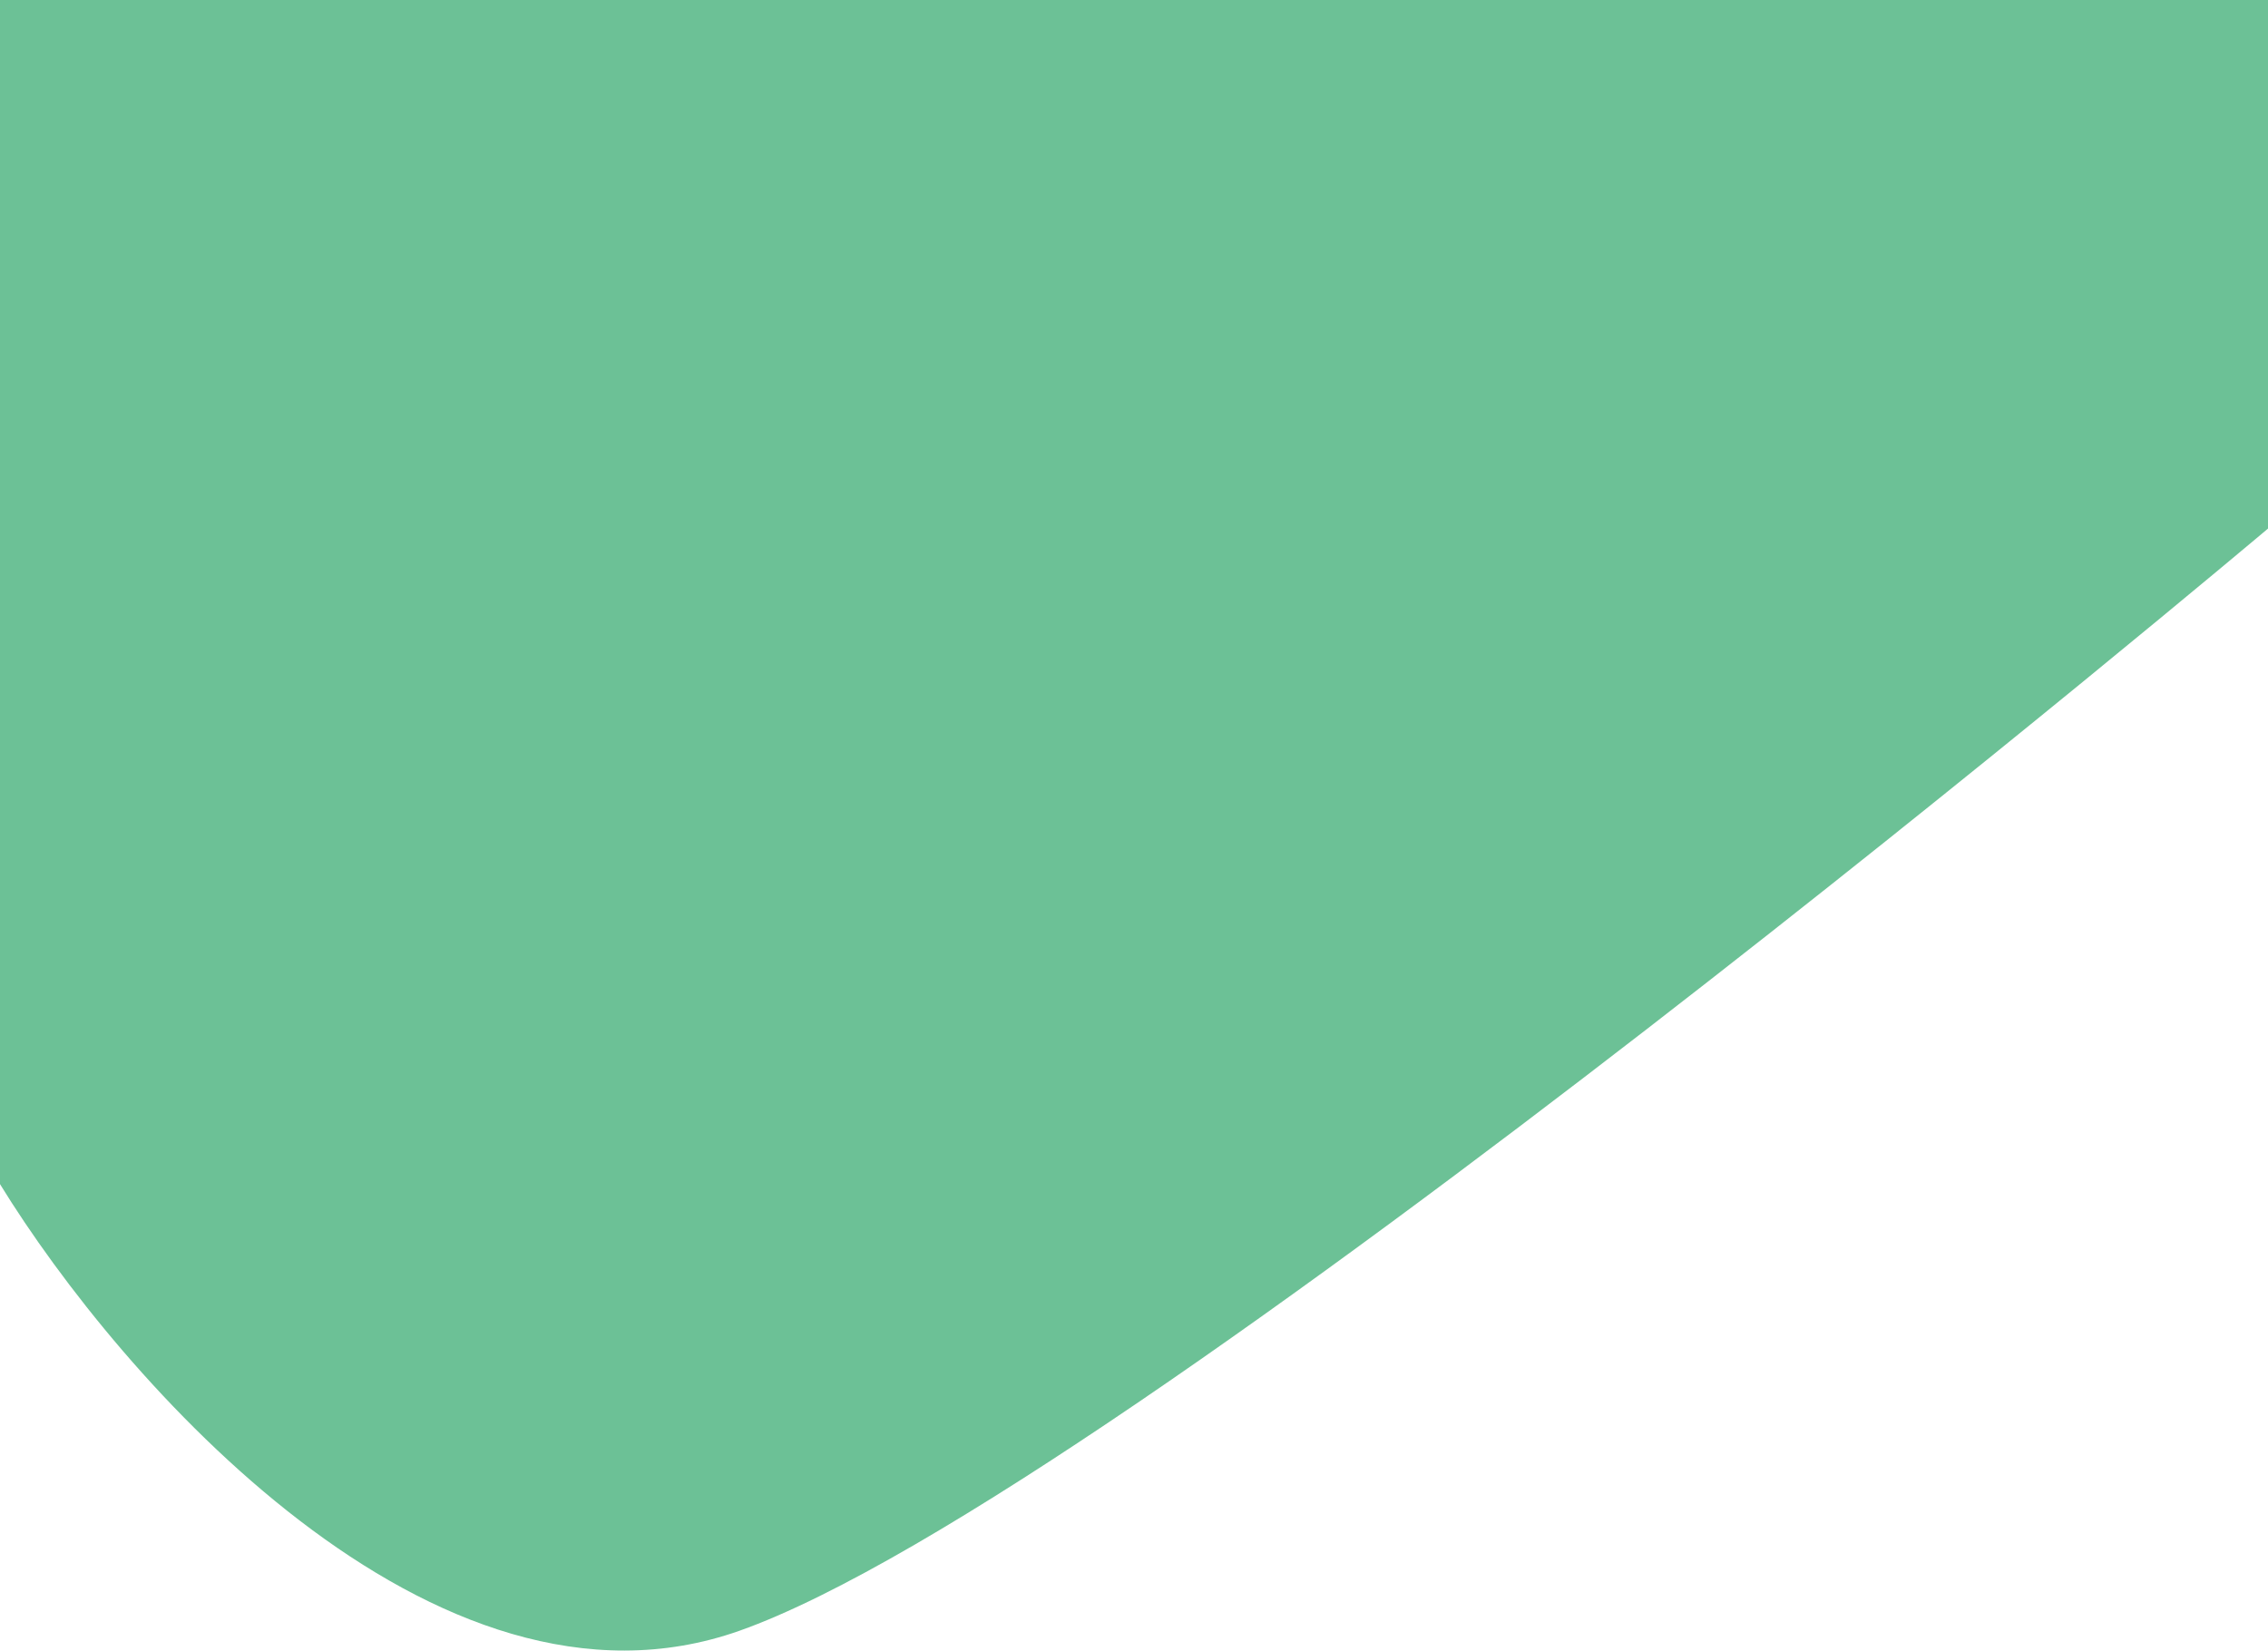
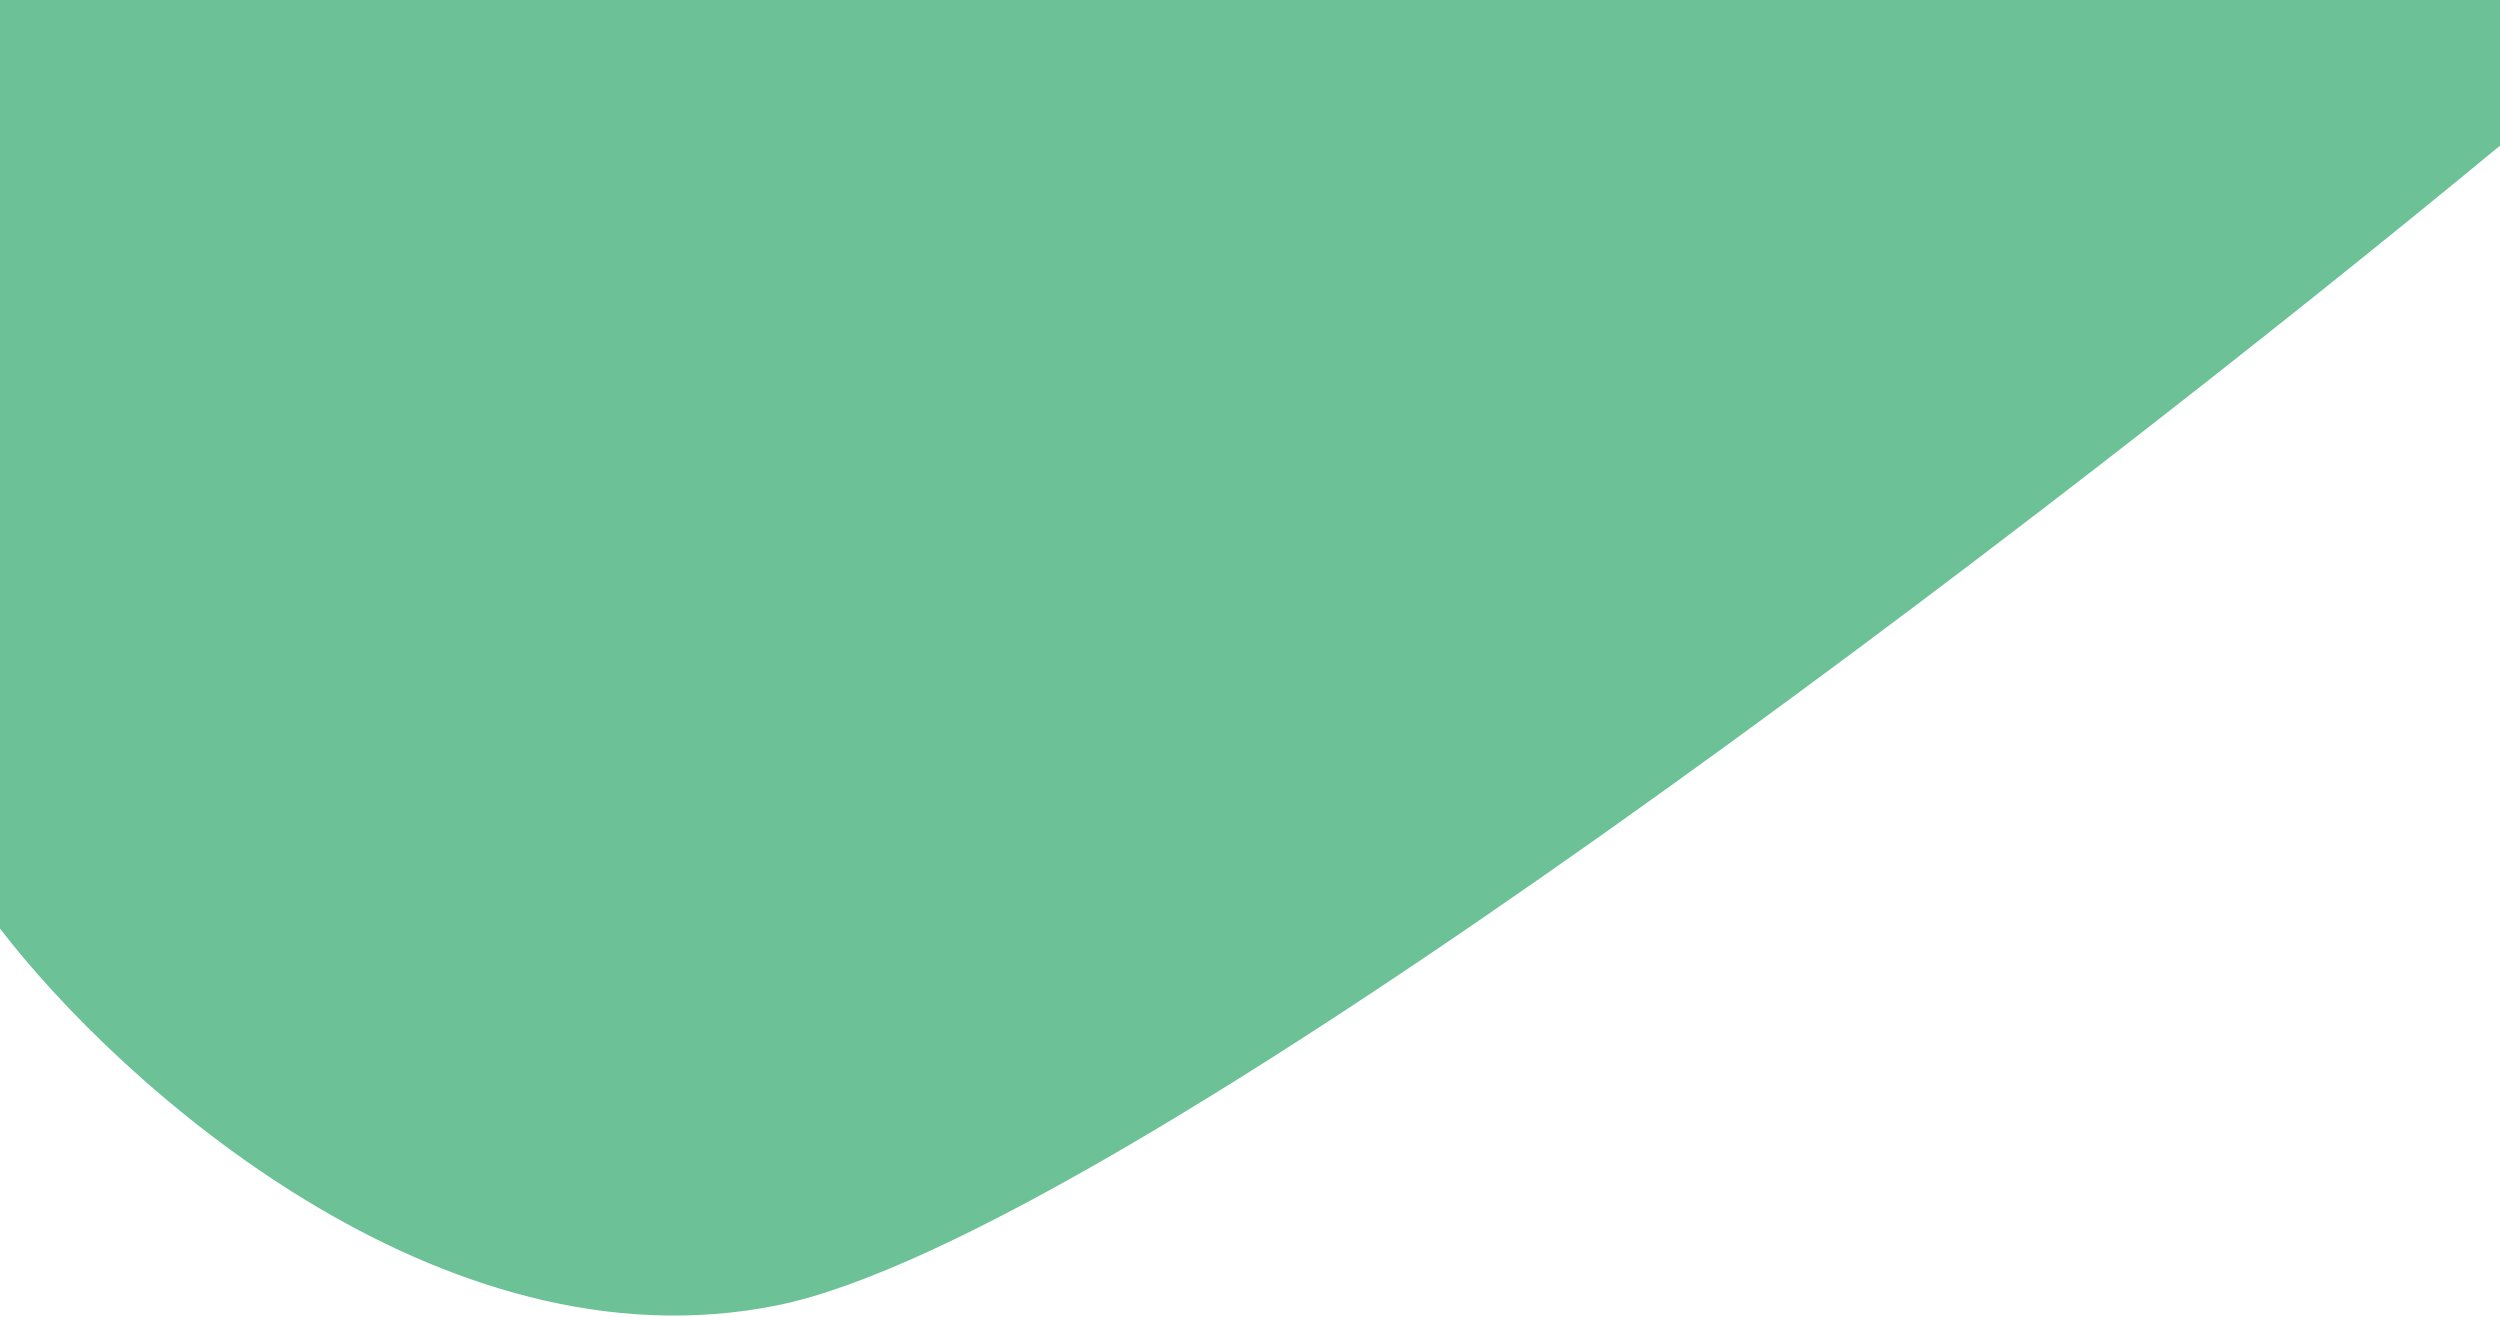
- <svg xmlns="http://www.w3.org/2000/svg" width="1536" height="1118" viewBox="0 0 1536 1118" fill="none">
-   <path d="M500.8 1104.5C293.867 1177.7 80.711 933.333 0 802V0H1536V358C1536 358 759.467 1013 500.8 1104.5Z" fill="#6CC196" />
+ <svg xmlns="http://www.w3.org/2000/svg" width="1536" height="809" viewBox="0 0 1536 809" fill="none">
+   <path d="M477.502 802C269.697 844 72.582 665.167 0 570.5V0H1536V89.5C1269.75 309.5 685.308 760 477.502 802Z" fill="#6CC196" />
</svg>
